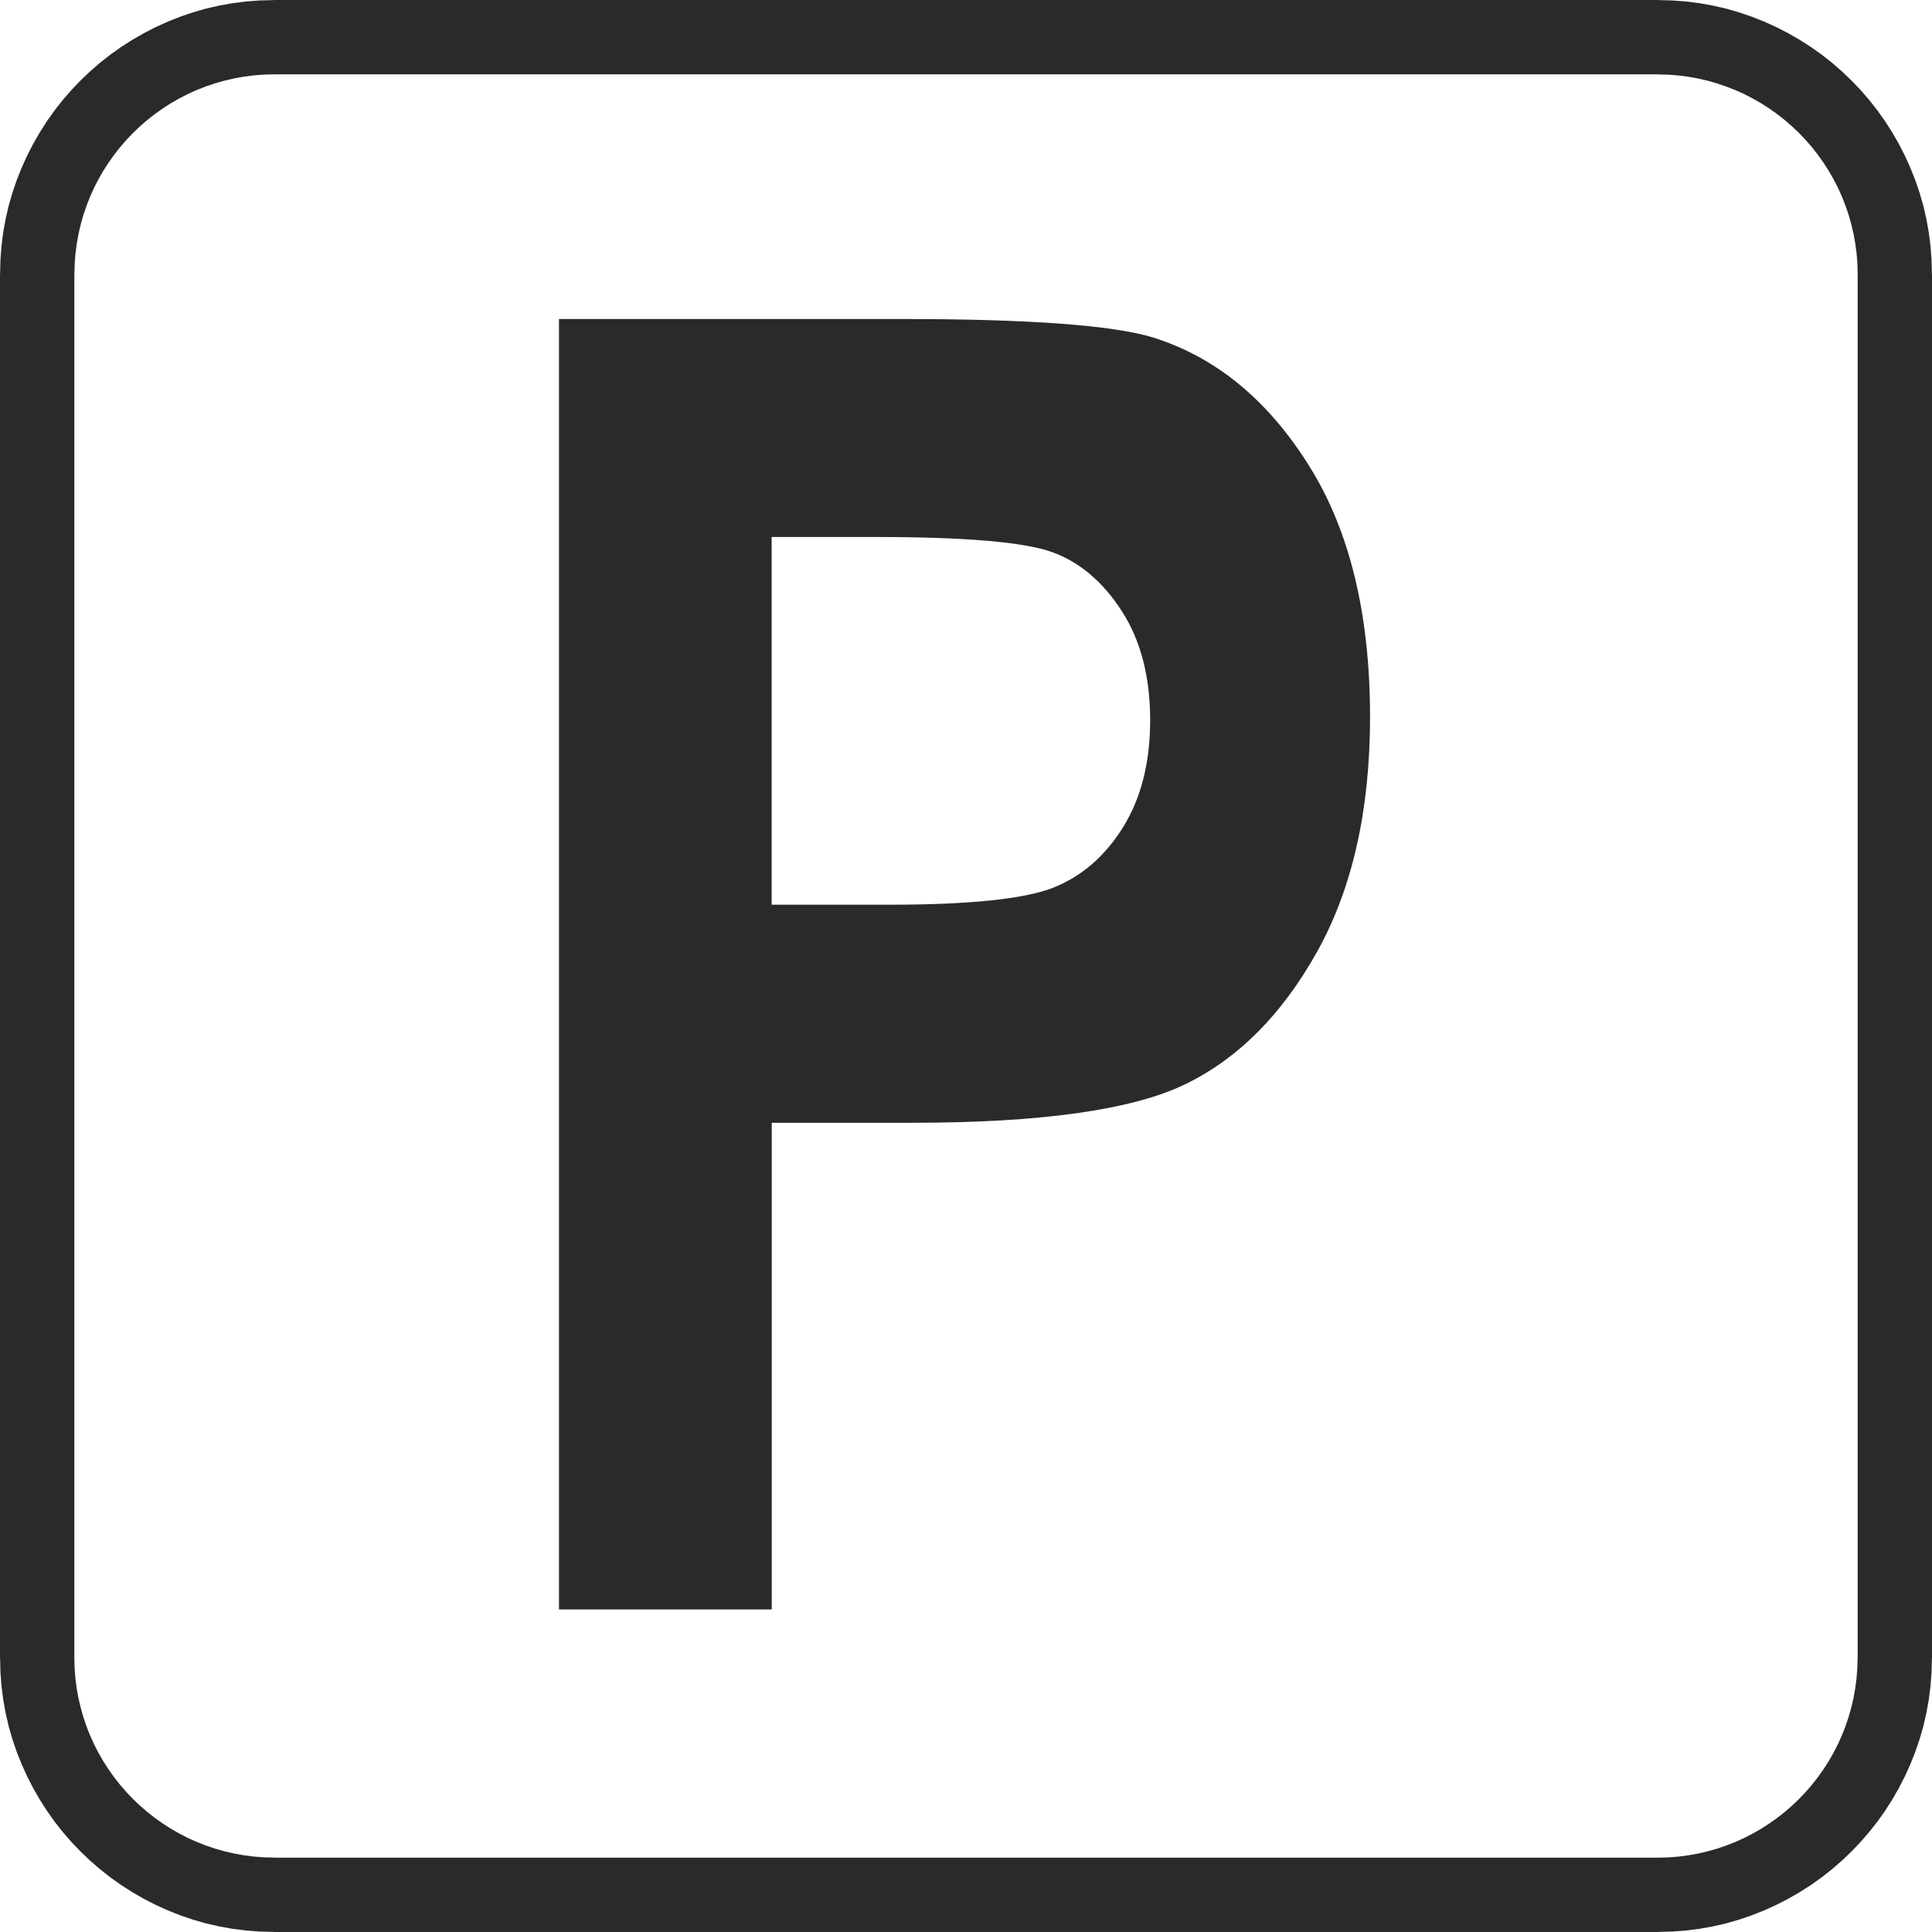
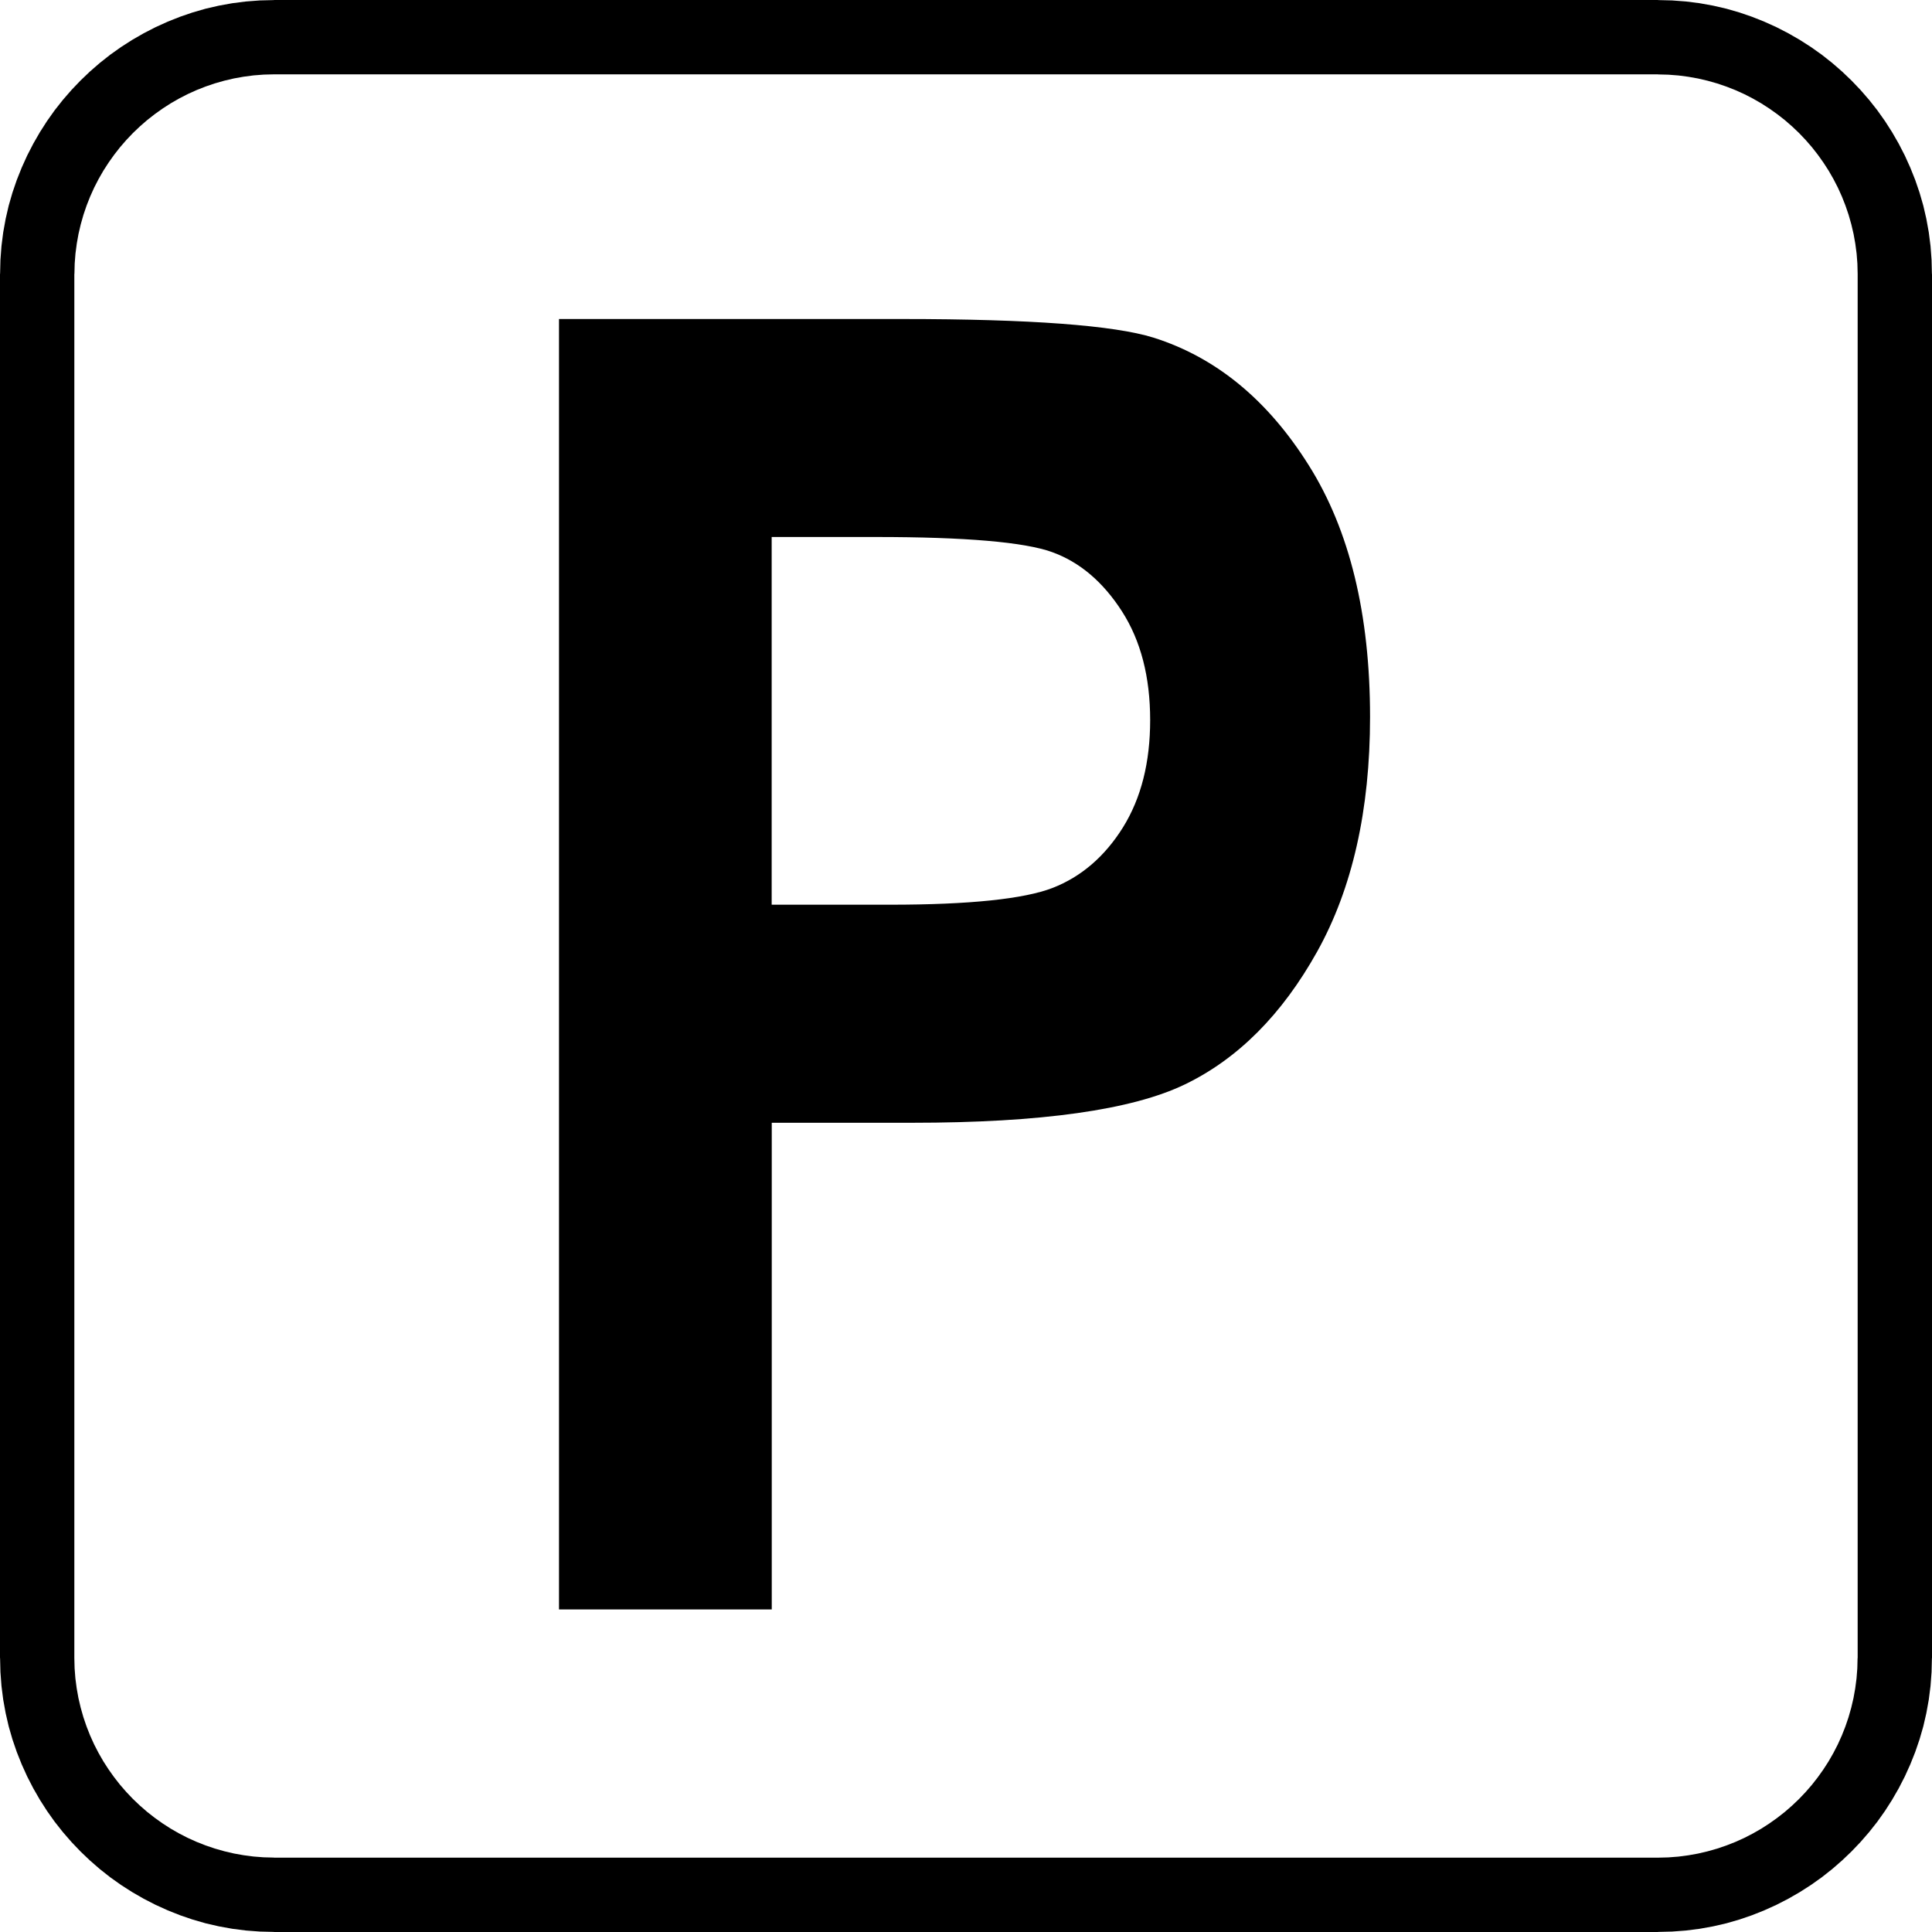
- <svg xmlns="http://www.w3.org/2000/svg" xml:space="preserve" width="20.8mm" height="20.8mm" version="1.1" style="shape-rendering:geometricPrecision; text-rendering:geometricPrecision; image-rendering:optimizeQuality; fill-rule:evenodd; clip-rule:evenodd" viewBox="0 0 222.2 222.2">
+ <svg xmlns="http://www.w3.org/2000/svg" xml:space="preserve" version="1.1" style="shape-rendering:geometricPrecision; text-rendering:geometricPrecision; image-rendering:optimizeQuality; fill-rule:evenodd; clip-rule:evenodd" viewBox="0 0 222.2 222.2">
  <defs>
    <style type="text/css">
   
-     .fil0 {fill:#2B2A29}
-     .fil1 {fill:#2B2A29;fill-rule:nonzero}
+     .fil0 {fill:currentColor}
+     .fil1 {fill:currentColor;fill-rule:nonzero}
   
  </style>
  </defs>
  <g id="Ebene_x0020_1">
    <g id="Parkplatz_x0020_s_x002f_w">
      <path class="fil0" d="M64.29 185.1l0 -148.41 39.49 0c14.72,0 24.35,0.73 28.88,2.14 7.22,2.28 13.16,7.19 17.86,14.68 4.7,7.46 7.05,17.13 7.05,28.95 0,10.71 -2.04,19.73 -6.08,26.98 -4.04,7.25 -9.12,12.33 -15.2,15.27 -6.08,2.94 -16.55,4.42 -31.4,4.42l-16.13 0 0 55.97 -24.46 0zm24.46 -123.33l0 42.28 13.65 0c9.12,0 15.37,-0.66 18.66,-1.93 3.28,-1.28 5.98,-3.59 8.08,-6.94 2.11,-3.39 3.14,-7.5 3.14,-12.37 0,-4.94 -1.07,-9.12 -3.25,-12.51 -2.18,-3.39 -4.87,-5.67 -8.05,-6.81 -3.18,-1.14 -9.91,-1.73 -20.24,-1.73l-11.99 0z" />
      <g>
        <path class="fil1" d="M190.7 8.55l-159.19 0 0 -8.55 159.19 0 0 0 0 8.55zm31.5 22.96l-8.55 0 0 0 -0.03 -1.18 -0.09 -1.16 -0.15 -1.14 -0.2 -1.12 -0.26 -1.11 -0.31 -1.09 -0.36 -1.06 -0.41 -1.04 -0.46 -1.02 -0.51 -0.99 -0.55 -0.96 -0.6 -0.93 -0.64 -0.9 -0.68 -0.87 -0.73 -0.84 -0.76 -0.8 -0.8 -0.76 -0.84 -0.73 -0.87 -0.68 -0.9 -0.64 -0.93 -0.6 -0.96 -0.55 -0.99 -0.51 -1.02 -0.46 -1.04 -0.41 -1.06 -0.36 -1.09 -0.31 -1.11 -0.26 -1.12 -0.2 -1.14 -0.15 -1.16 -0.09 -1.18 -0.03 0 -8.55 1.61 0.04 1.6 0.12 1.57 0.2 1.55 0.28 1.52 0.35 1.49 0.43 1.46 0.5 1.43 0.57 1.39 0.63 1.36 0.7 1.32 0.76 1.28 0.82 1.24 0.88 1.19 0.94 1.14 0.99 1.09 1.04 1.04 1.09 0.99 1.14 0.94 1.19 0.88 1.24 0.82 1.28 0.76 1.32 0.7 1.36 0.63 1.39 0.57 1.43 0.5 1.46 0.43 1.49 0.35 1.52 0.28 1.55 0.2 1.57 0.12 1.6 0.04 1.61 0 0zm-8.55 159.19l0 -159.19 8.55 0 0 159.19 0 0 -8.55 0zm-22.96 31.5l0 -8.55 0 0 1.18 -0.03 1.16 -0.09 1.14 -0.15 1.12 -0.2 1.11 -0.26 1.09 -0.31 1.06 -0.36 1.04 -0.41 1.02 -0.46 0.99 -0.51 0.96 -0.55 0.93 -0.6 0.9 -0.64 0.87 -0.68 0.84 -0.73 0.8 -0.76 0.76 -0.8 0.73 -0.84 0.68 -0.87 0.64 -0.9 0.6 -0.93 0.55 -0.96 0.51 -0.99 0.46 -1.02 0.41 -1.04 0.36 -1.06 0.31 -1.09 0.26 -1.11 0.2 -1.12 0.15 -1.14 0.09 -1.16 0.03 -1.18 8.55 0 -0.04 1.61 -0.12 1.6 -0.2 1.57 -0.28 1.55 -0.35 1.52 -0.43 1.49 -0.5 1.46 -0.57 1.43 -0.63 1.39 -0.7 1.36 -0.76 1.32 -0.82 1.28 -0.88 1.24 -0.94 1.19 -0.99 1.14 -1.04 1.09 -1.09 1.04 -1.14 0.99 -1.19 0.94 -1.24 0.88 -1.28 0.82 -1.32 0.76 -1.36 0.7 -1.39 0.63 -1.43 0.57 -1.46 0.5 -1.49 0.43 -1.52 0.35 -1.55 0.28 -1.57 0.2 -1.6 0.12 -1.61 0.04 0 0zm-159.19 -8.55l159.19 0 0 8.55 -159.19 0 0 0 0 -8.55zm-31.5 -22.96l8.55 0 0 0 0.03 1.18 0.09 1.16 0.15 1.14 0.2 1.12 0.26 1.11 0.31 1.09 0.36 1.06 0.41 1.04 0.46 1.02 0.51 0.99 0.55 0.96 0.6 0.93 0.64 0.9 0.68 0.87 0.73 0.84 0.76 0.8 0.8 0.76 0.84 0.73 0.87 0.68 0.9 0.64 0.93 0.6 0.96 0.55 0.99 0.51 1.02 0.46 1.04 0.41 1.06 0.36 1.09 0.31 1.11 0.26 1.12 0.2 1.14 0.15 1.16 0.09 1.18 0.03 0 8.55 -1.61 -0.04 -1.6 -0.12 -1.57 -0.2 -1.55 -0.28 -1.52 -0.35 -1.49 -0.43 -1.46 -0.5 -1.43 -0.57 -1.39 -0.63 -1.36 -0.7 -1.32 -0.76 -1.28 -0.82 -1.24 -0.88 -1.19 -0.94 -1.14 -0.99 -1.09 -1.04 -1.04 -1.09 -0.99 -1.14 -0.94 -1.19 -0.88 -1.24 -0.82 -1.28 -0.76 -1.32 -0.7 -1.36 -0.63 -1.39 -0.57 -1.43 -0.5 -1.46 -0.43 -1.49 -0.35 -1.52 -0.28 -1.55 -0.2 -1.57 -0.12 -1.6 -0.04 -1.61 0 0zm8.55 -159.19l0 159.19 -8.55 0 0 -159.19 0 0 8.55 0zm22.96 -31.5l0 8.55 0 0 -1.18 0.03 -1.16 0.09 -1.14 0.15 -1.12 0.2 -1.11 0.26 -1.09 0.31 -1.06 0.36 -1.04 0.41 -1.02 0.46 -0.99 0.51 -0.96 0.55 -0.93 0.6 -0.9 0.64 -0.87 0.68 -0.84 0.73 -0.8 0.76 -0.76 0.8 -0.73 0.84 -0.68 0.87 -0.64 0.9 -0.6 0.93 -0.55 0.96 -0.51 0.99 -0.46 1.02 -0.41 1.04 -0.36 1.06 -0.31 1.09 -0.26 1.11 -0.2 1.12 -0.15 1.14 -0.09 1.16 -0.03 1.18 -8.55 0 0.04 -1.61 0.12 -1.6 0.2 -1.57 0.28 -1.55 0.35 -1.52 0.43 -1.49 0.5 -1.46 0.57 -1.43 0.63 -1.39 0.7 -1.36 0.76 -1.32 0.82 -1.28 0.88 -1.24 0.94 -1.19 0.99 -1.14 1.04 -1.09 1.09 -1.04 1.14 -0.99 1.19 -0.94 1.24 -0.88 1.28 -0.82 1.32 -0.76 1.36 -0.7 1.39 -0.63 1.43 -0.57 1.46 -0.5 1.49 -0.43 1.52 -0.35 1.55 -0.28 1.57 -0.2 1.6 -0.12 1.61 -0.04 0 0z" />
      </g>
    </g>
  </g>
</svg>
